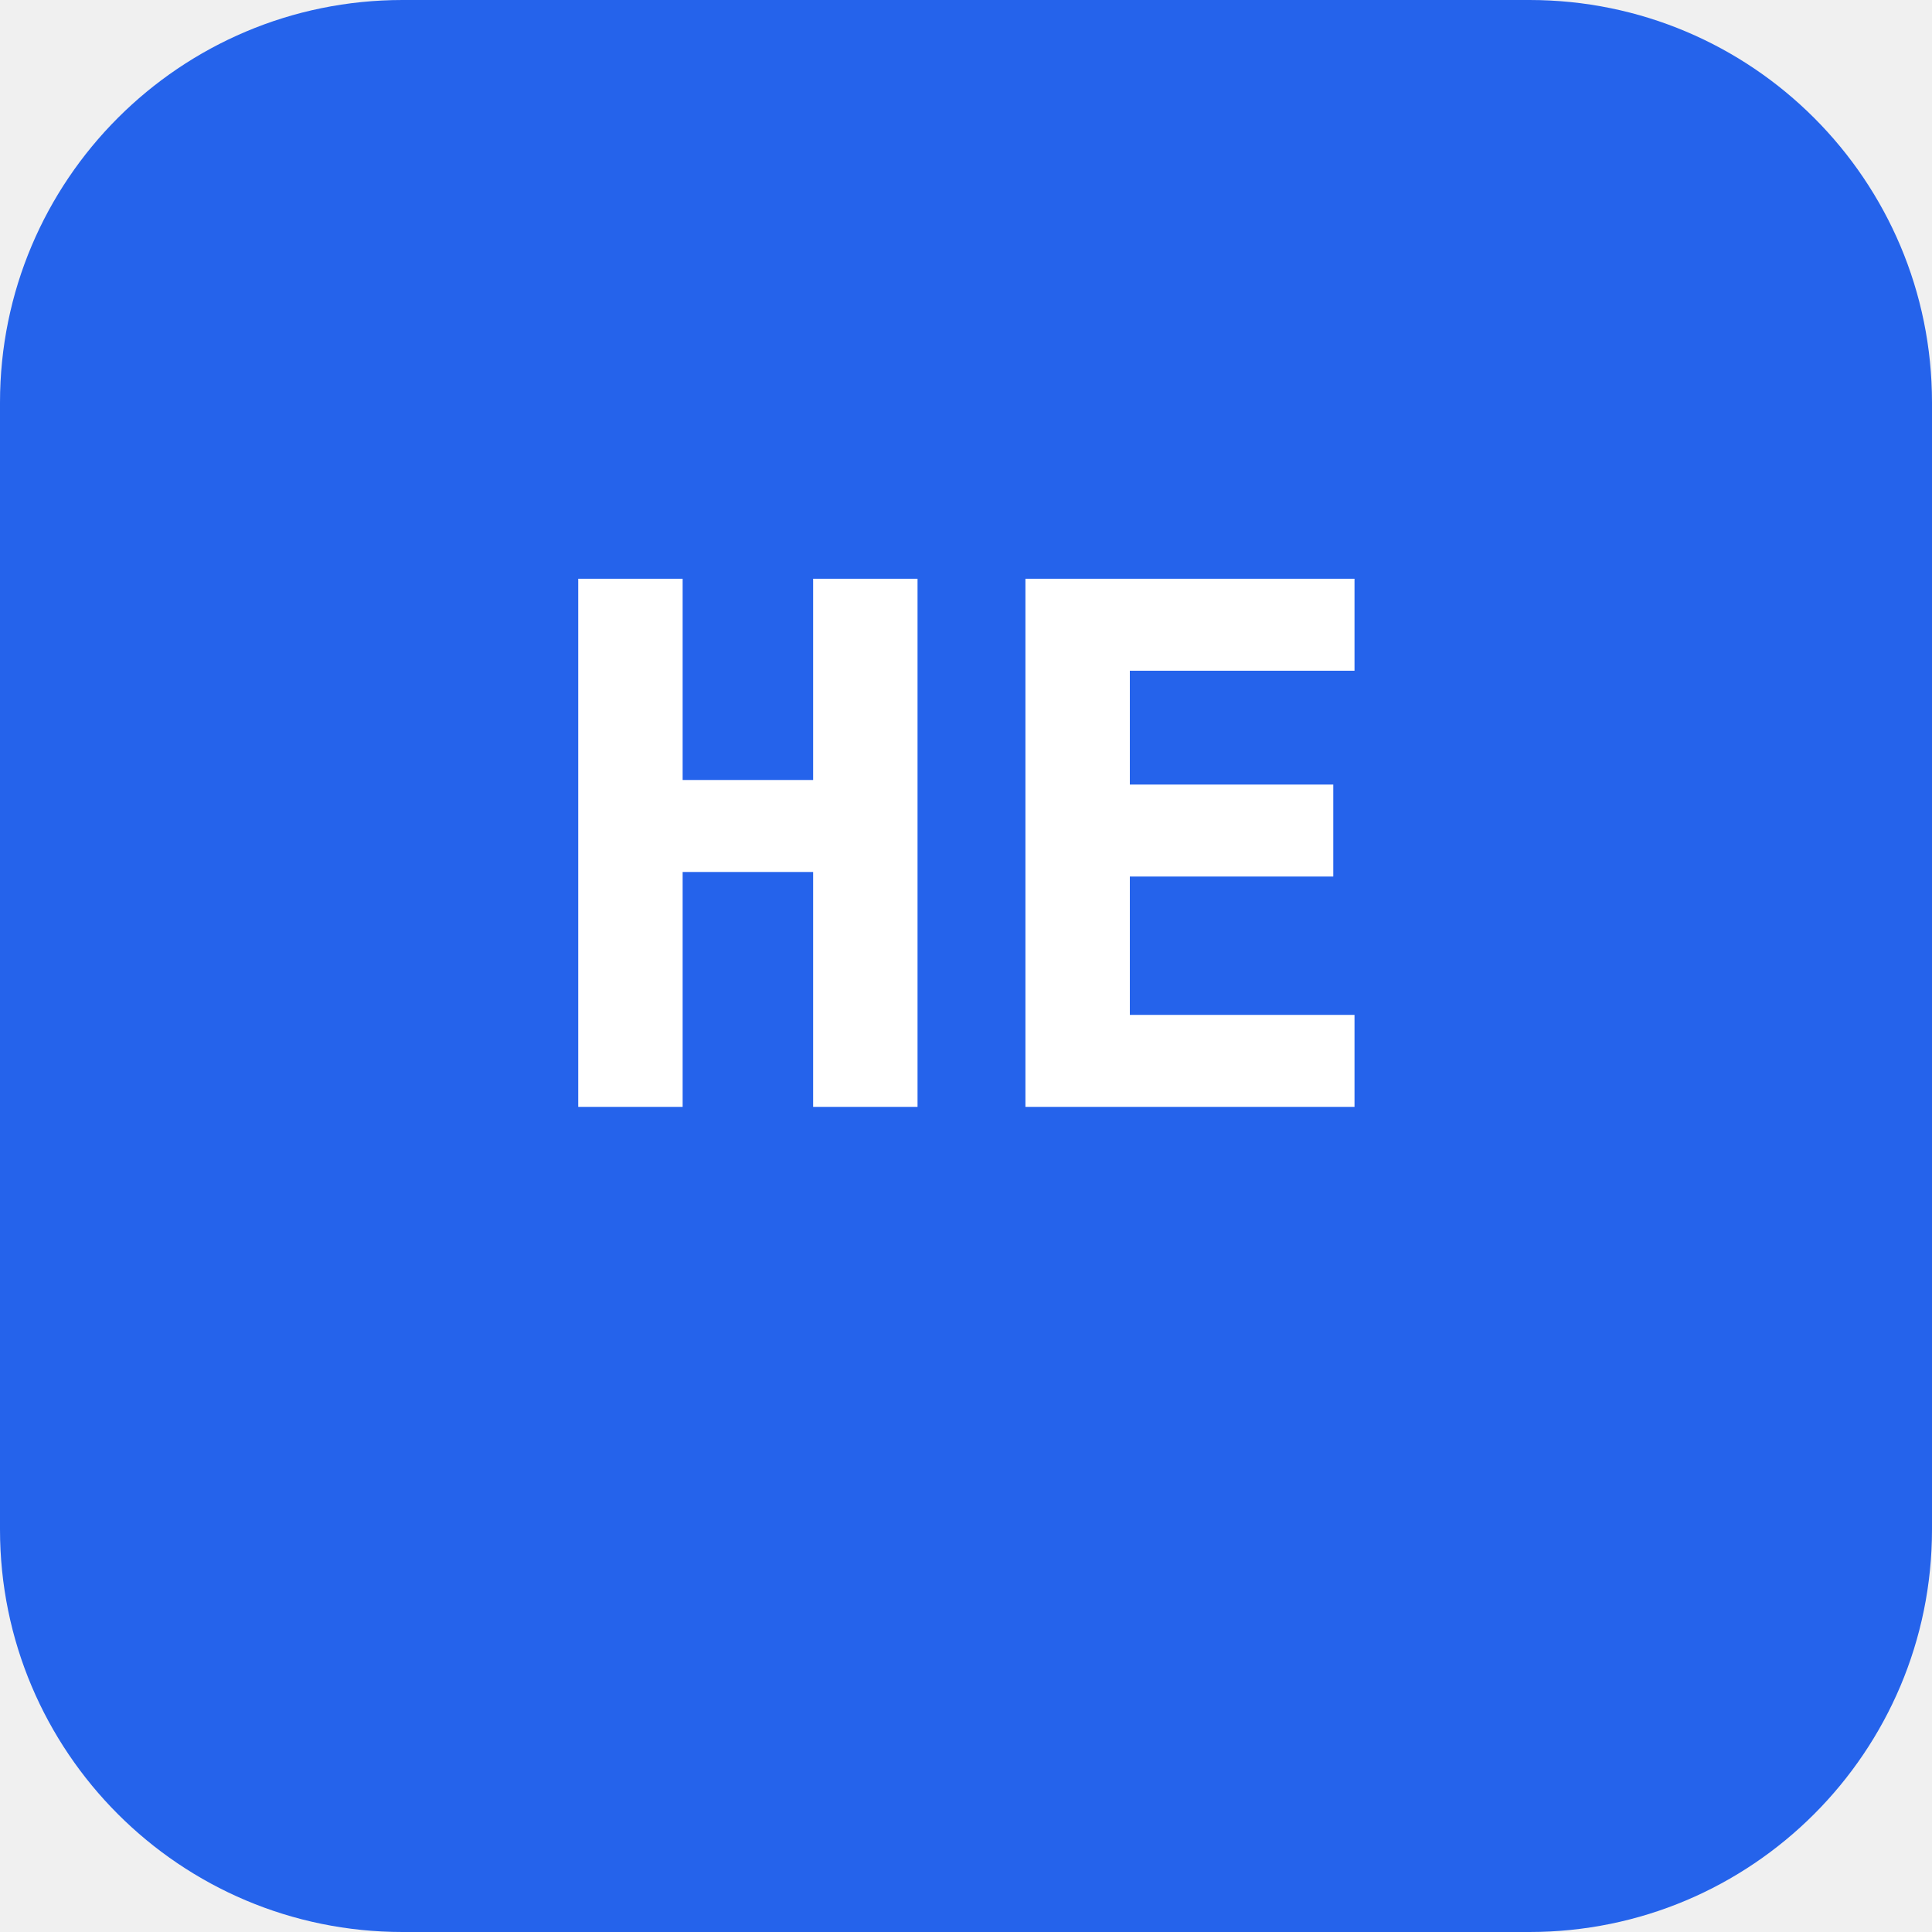
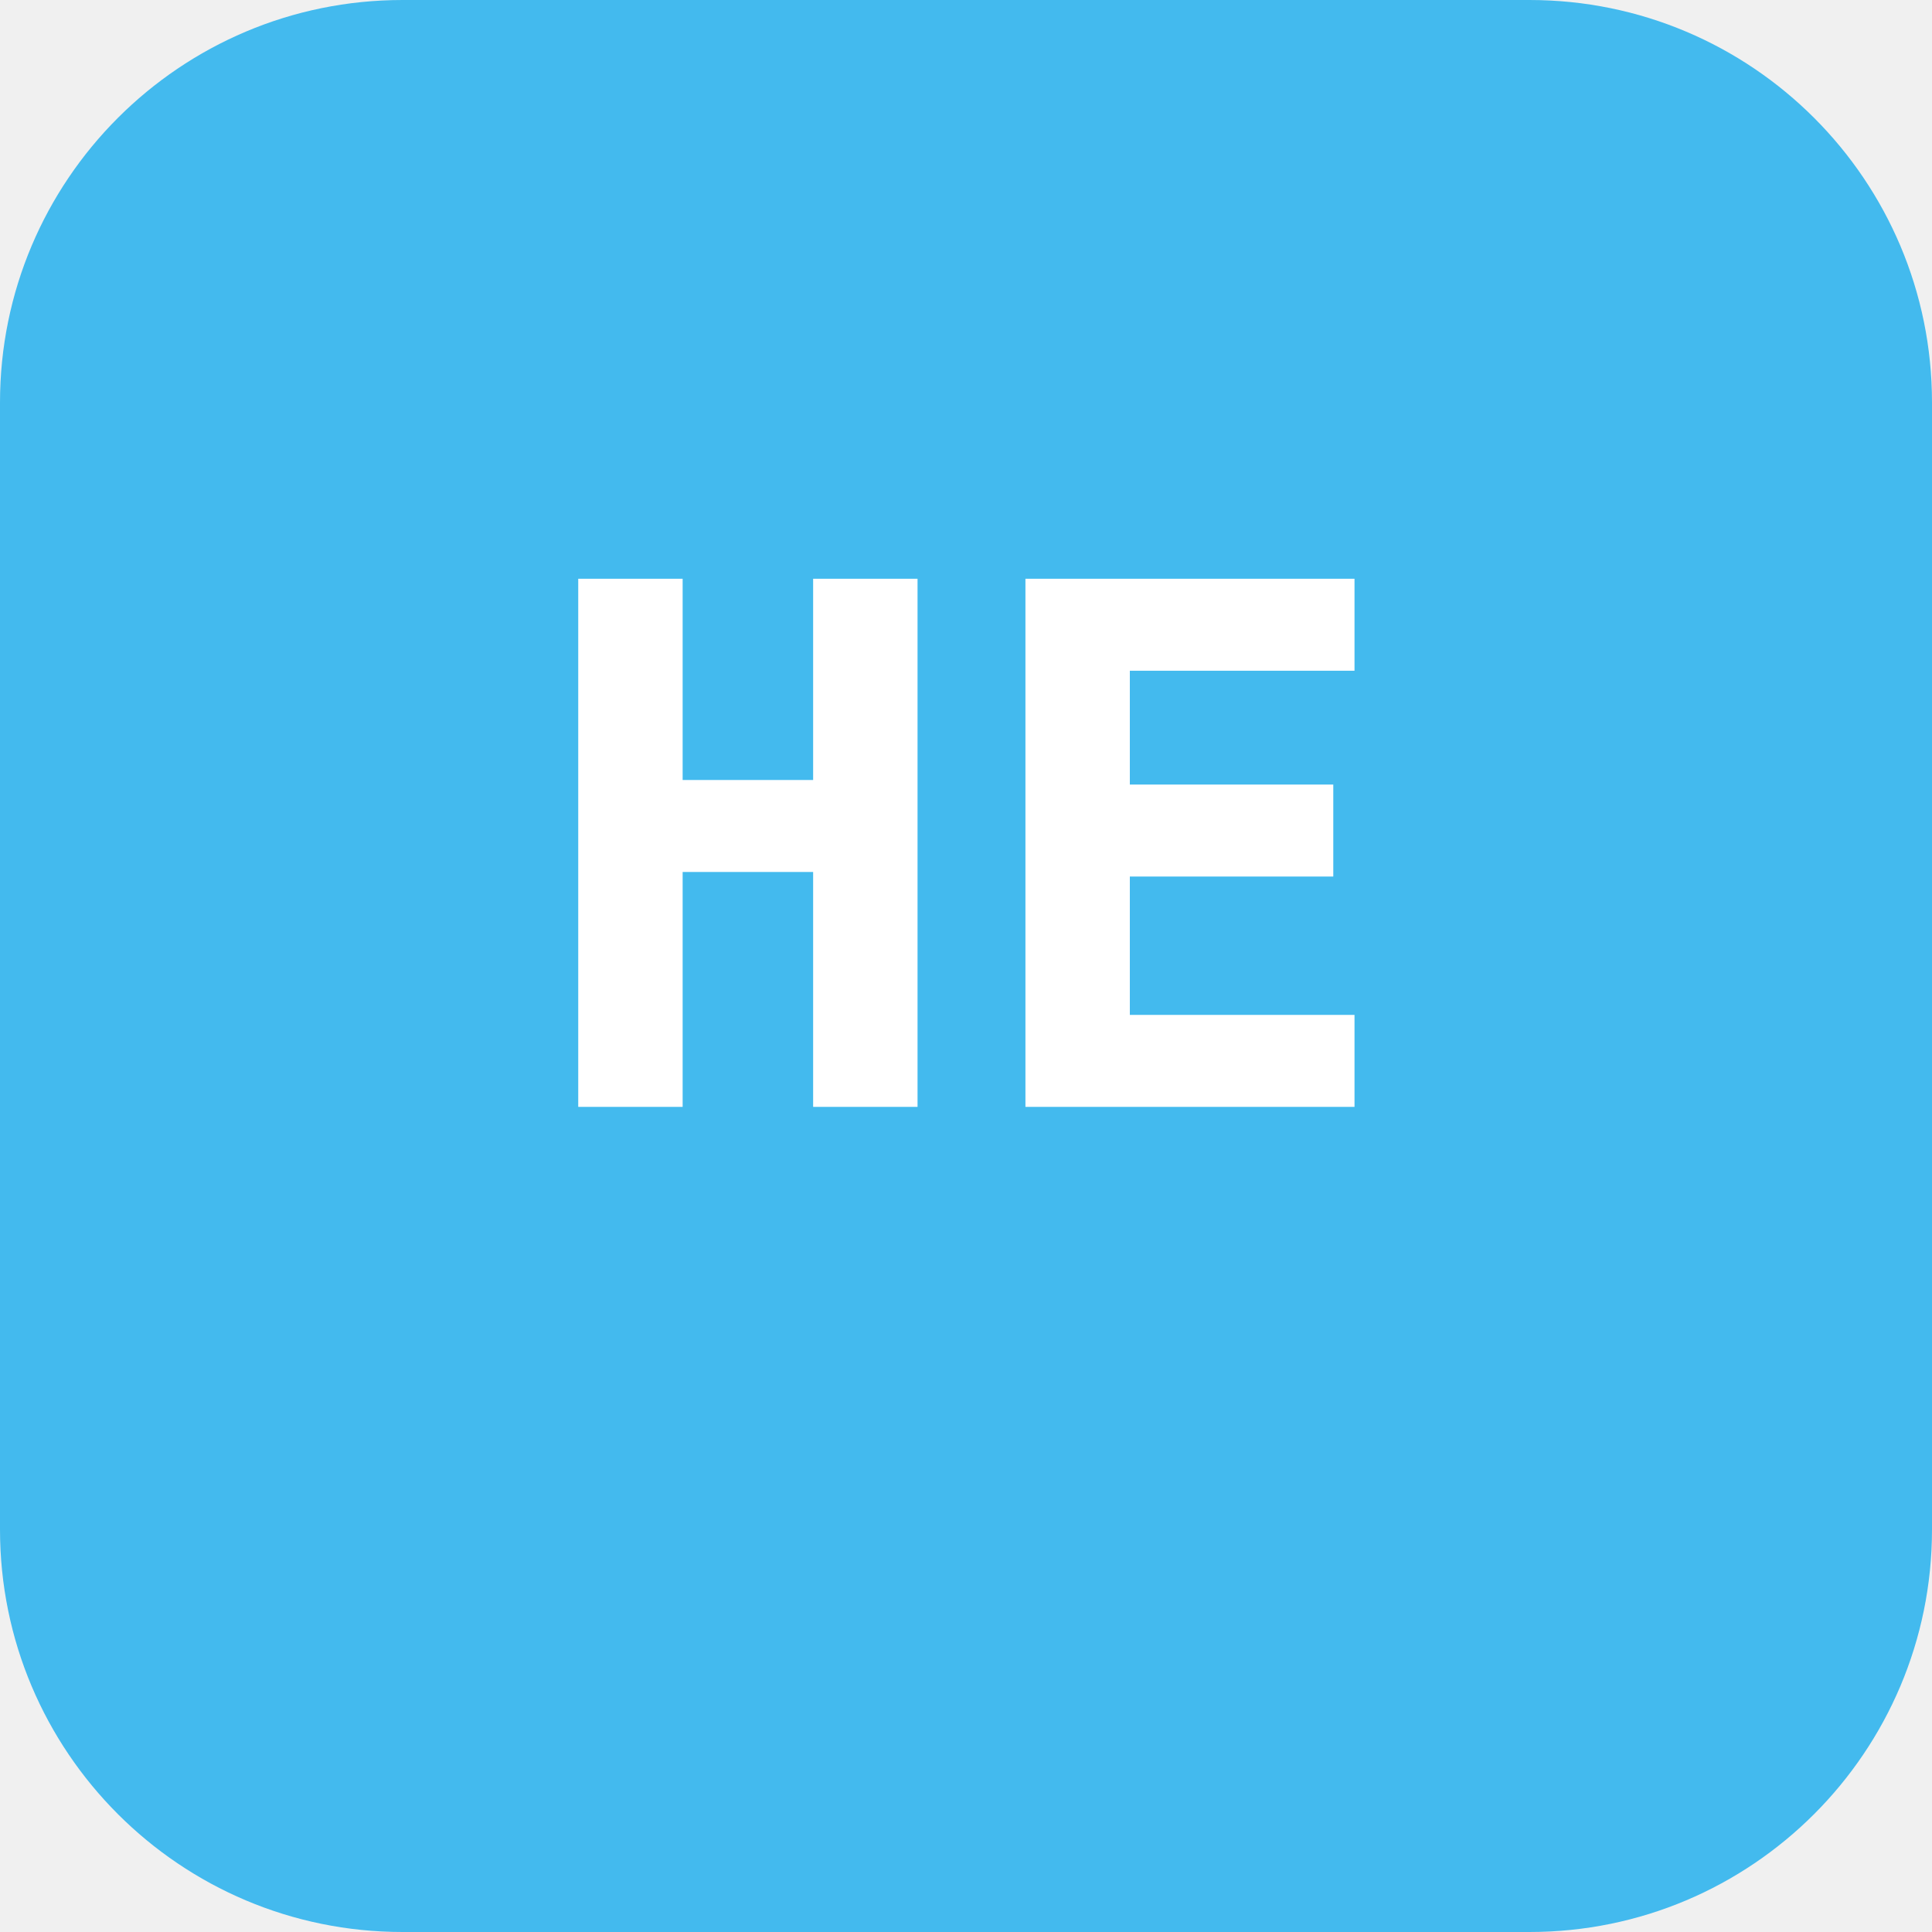
<svg xmlns="http://www.w3.org/2000/svg" width="192" height="192" viewBox="0 0 192 192">
-   <rect width="192" height="192" rx="40" fill="#2563EB" />
+   <rect width="192" height="192" rx="40" fill="#43baee" />
  <text x="96" y="110" text-anchor="middle" font-family="monospace" font-weight="800" font-size="72" fill="white">HE</text>
</svg>
